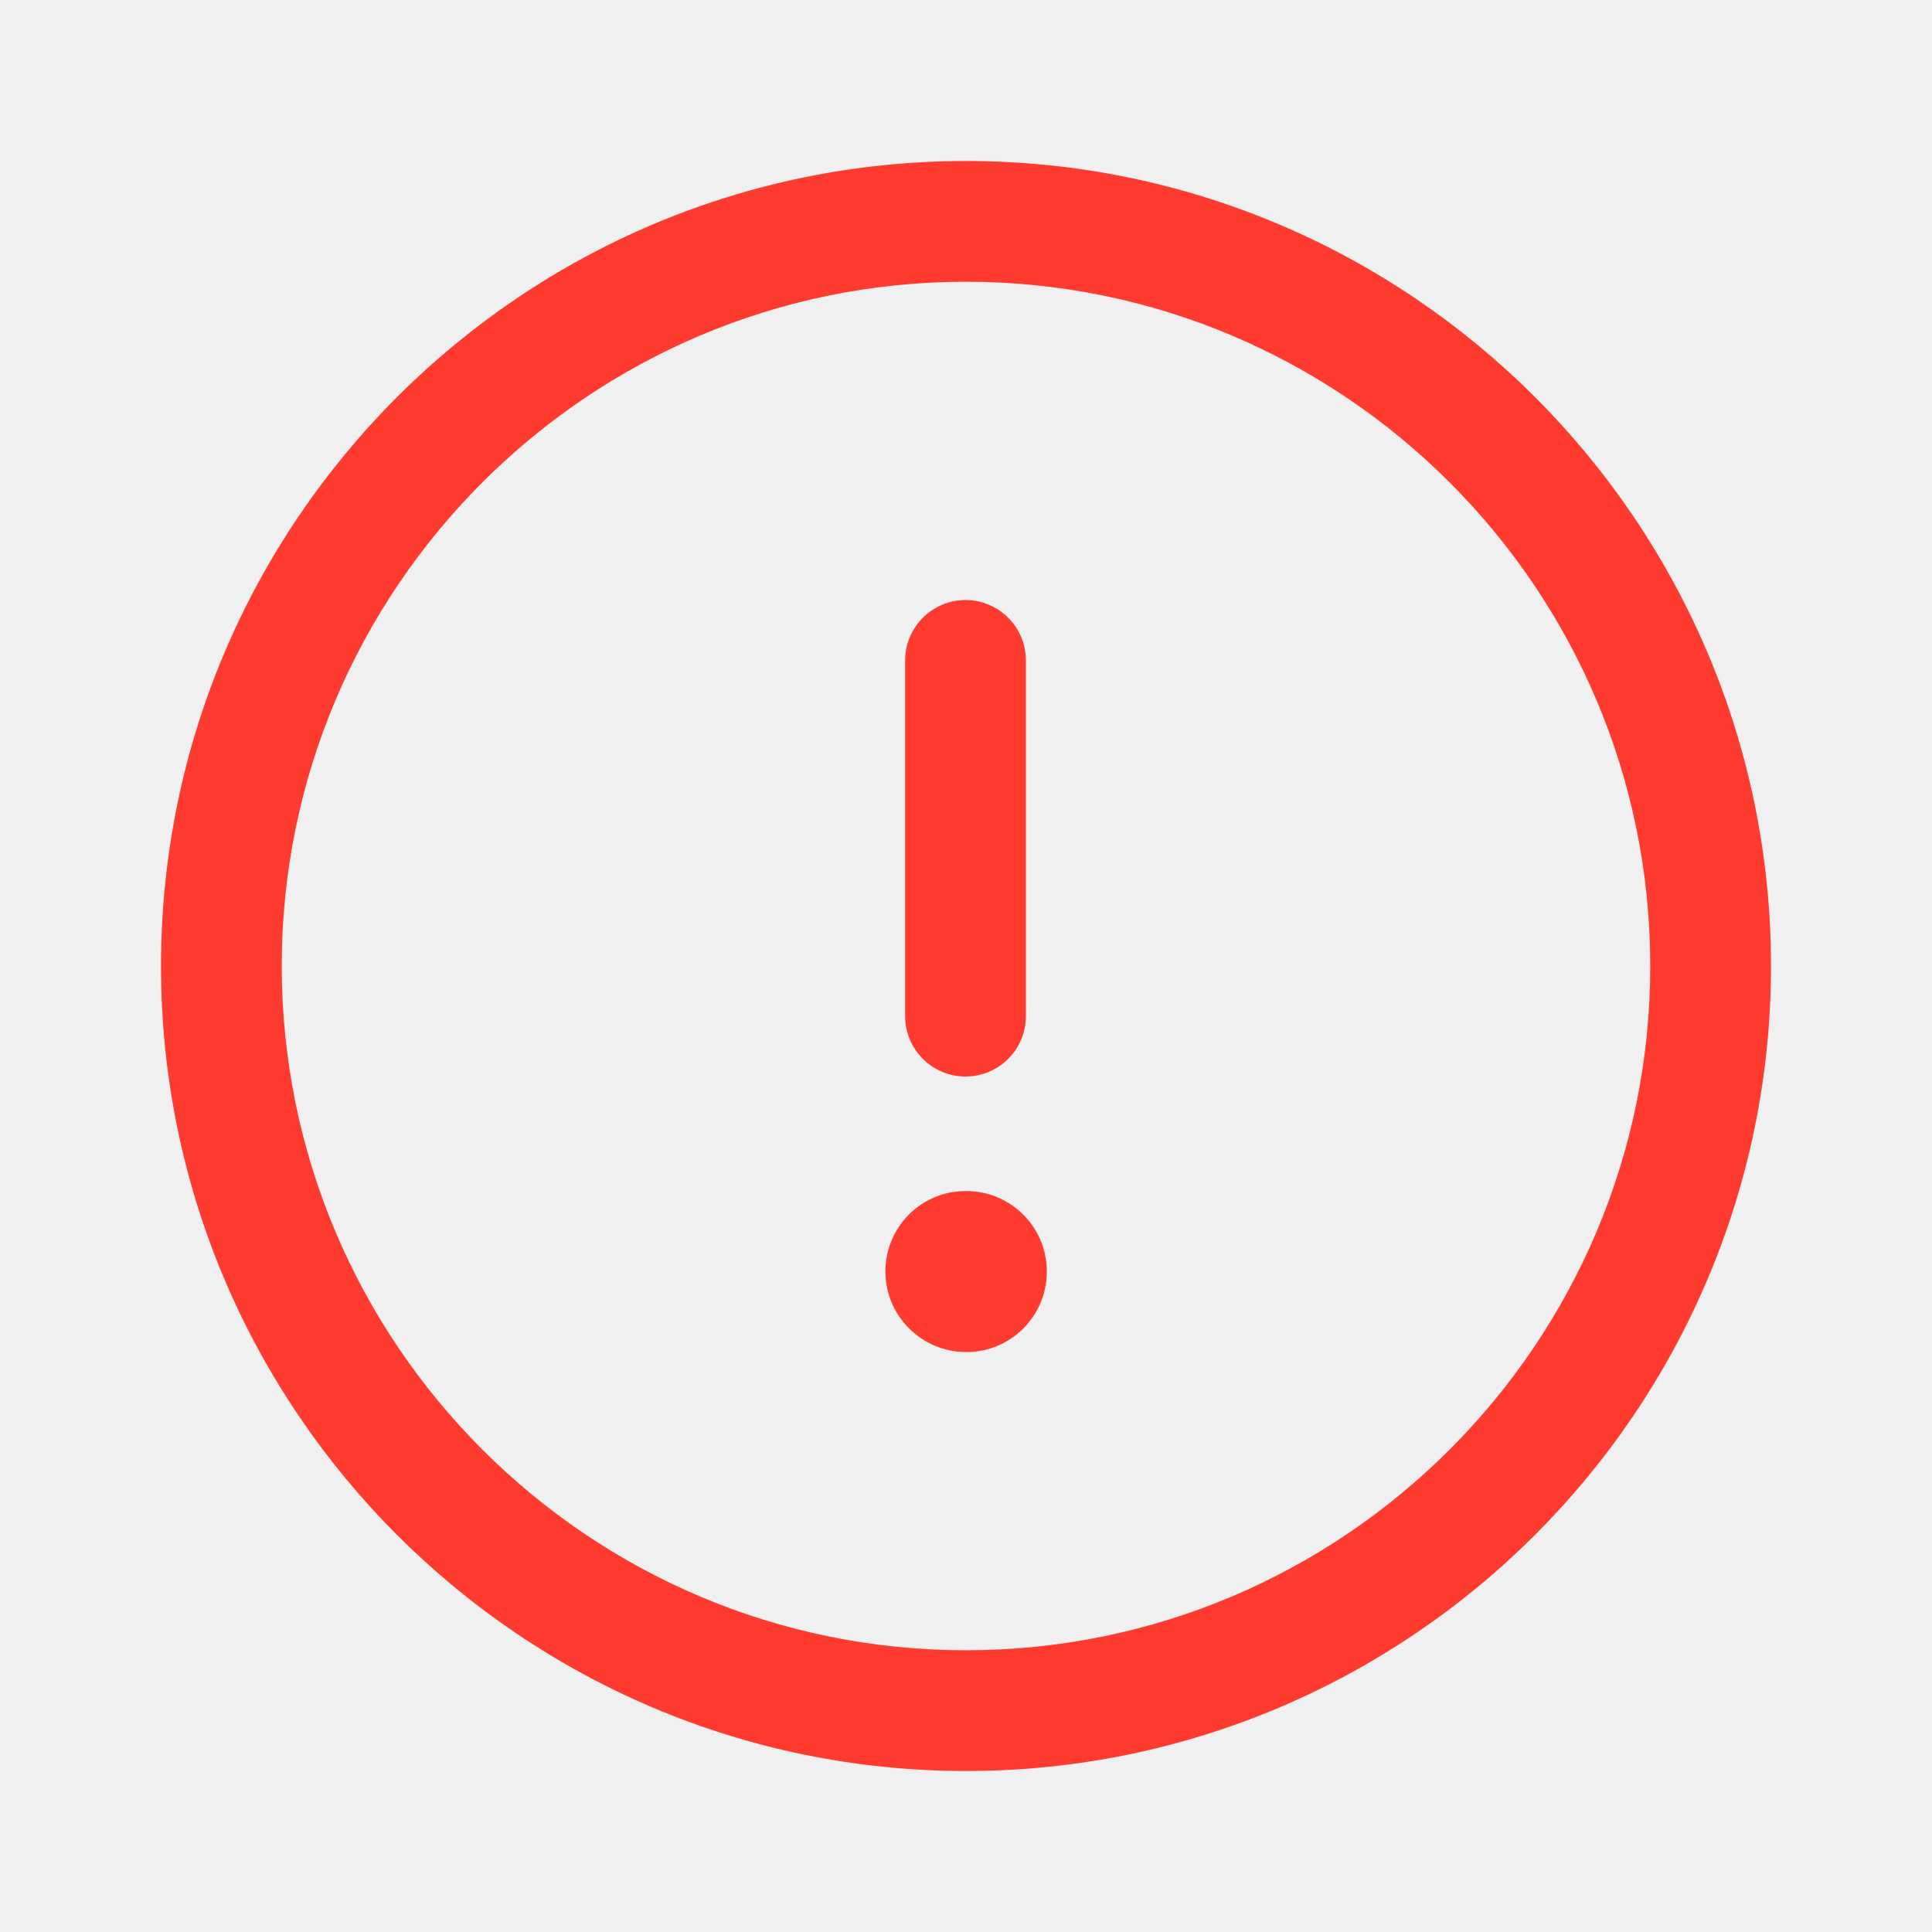
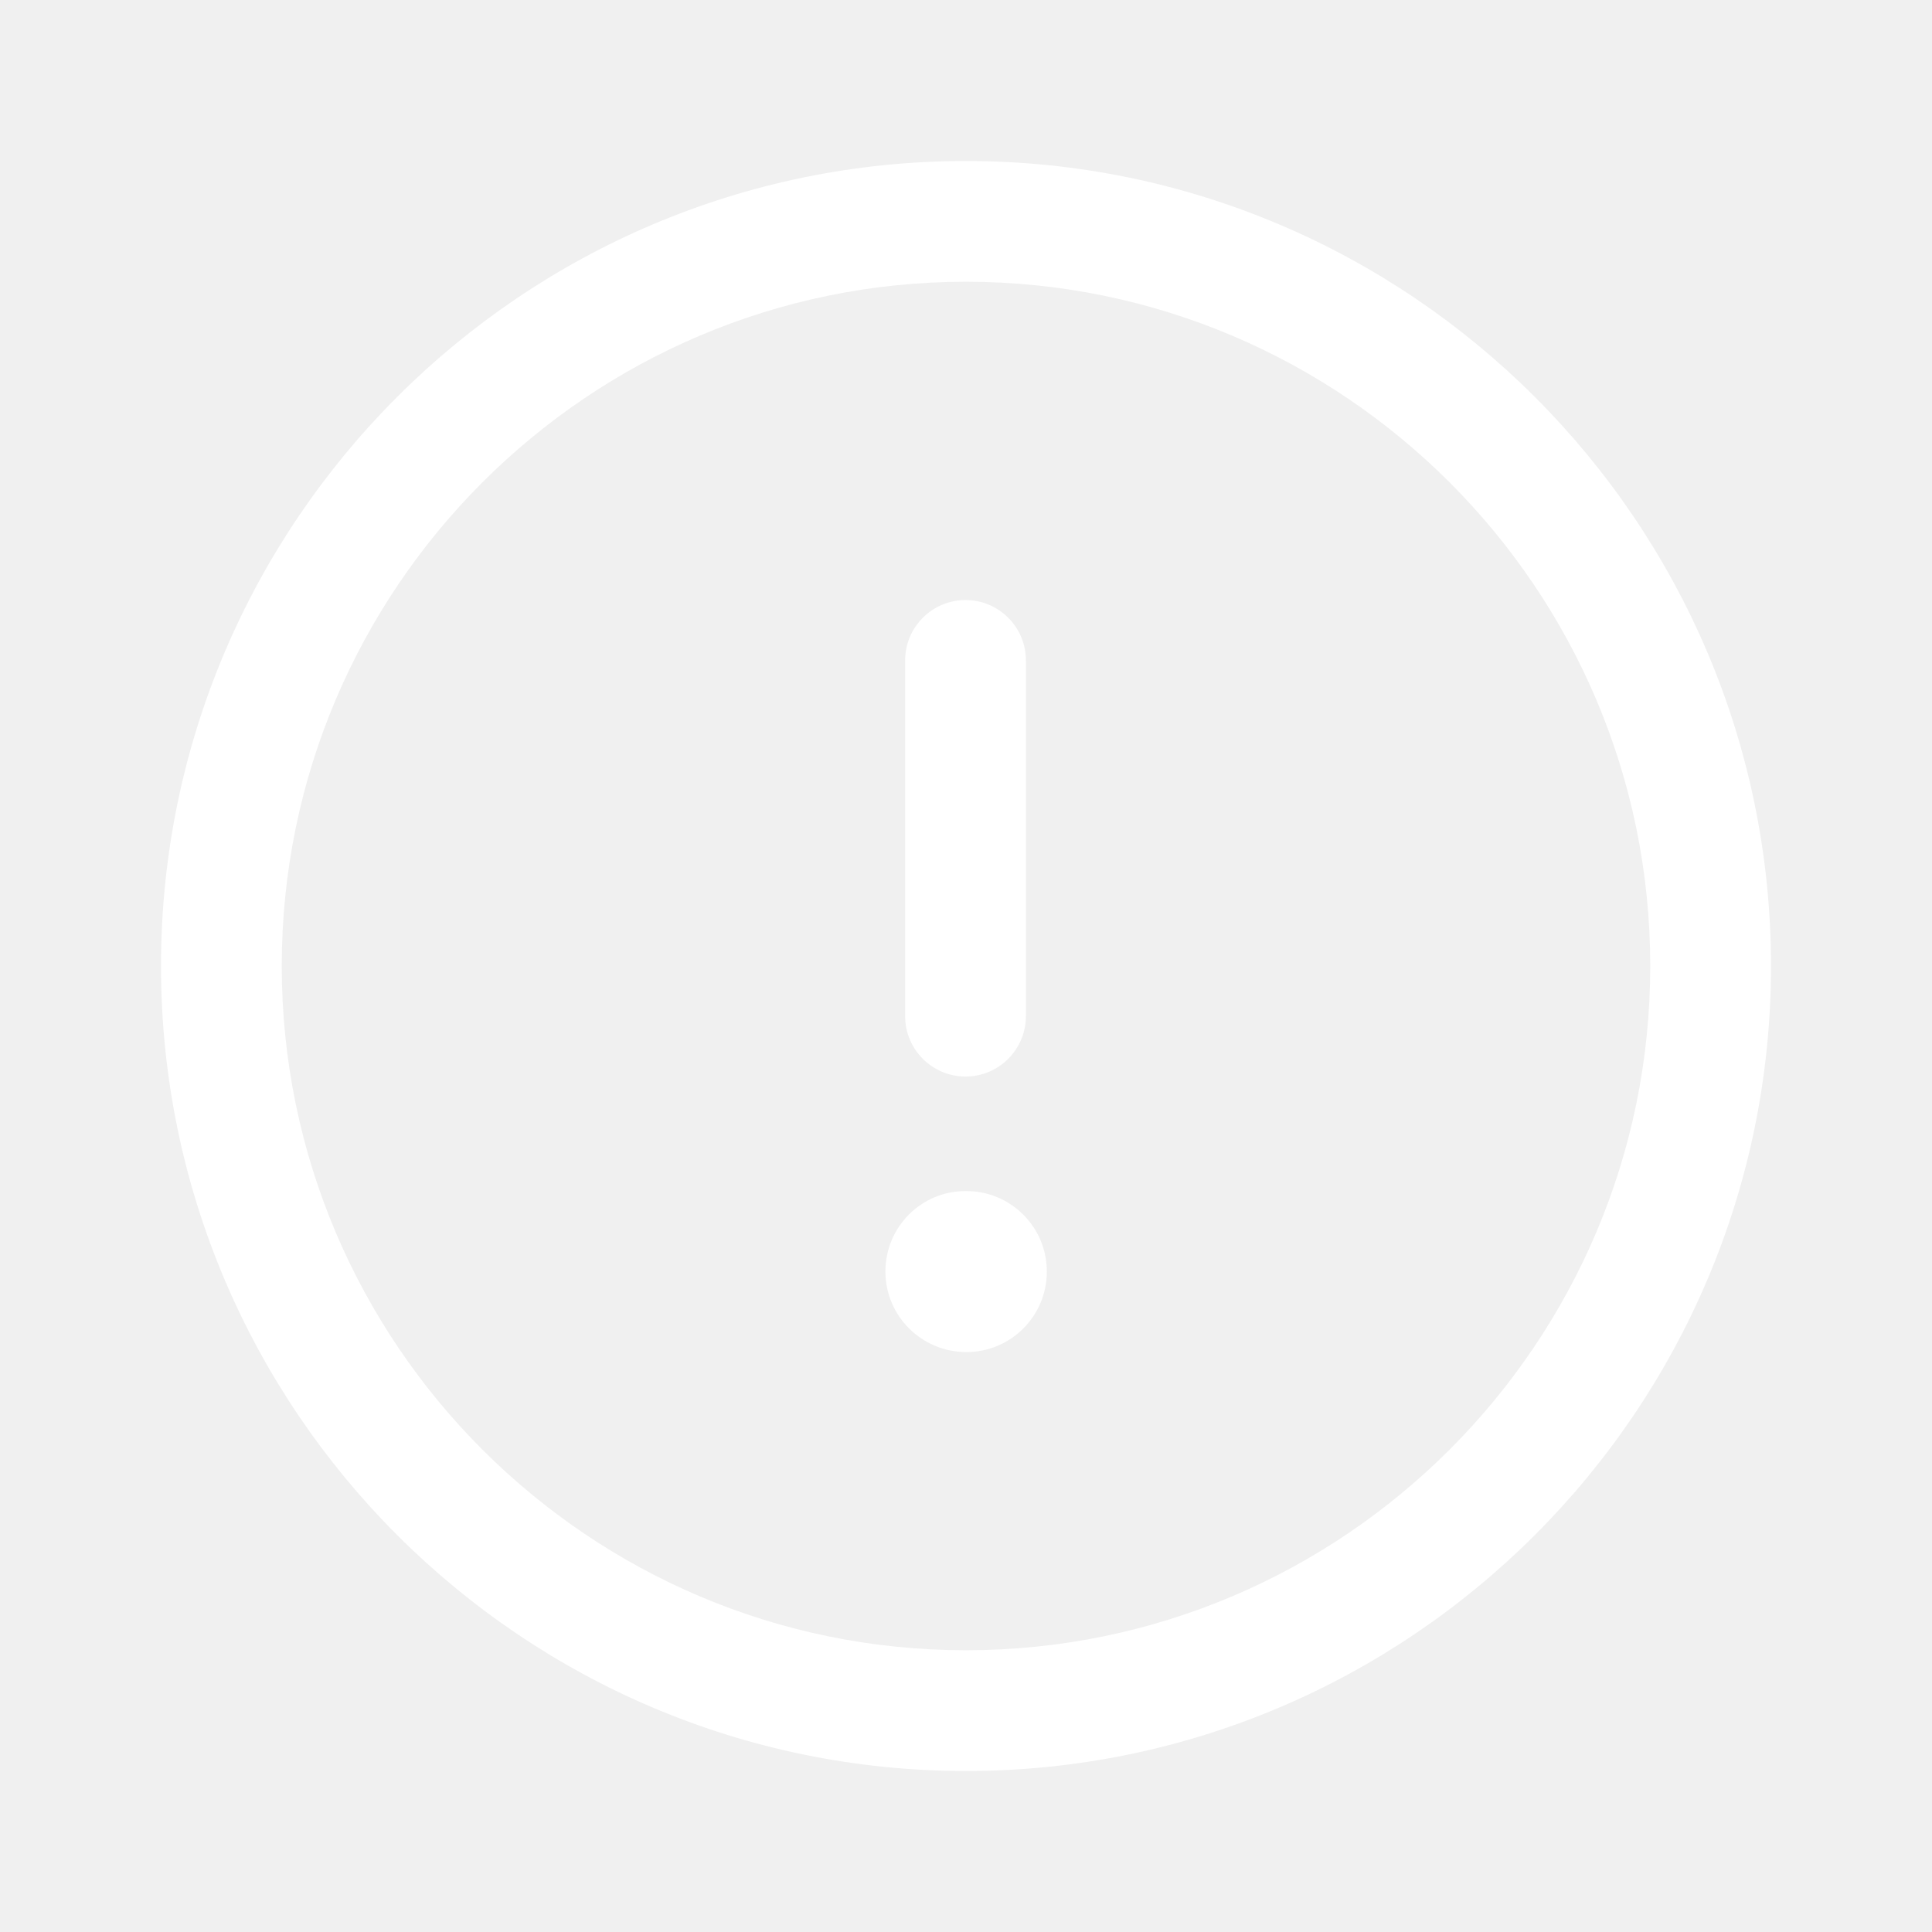
<svg xmlns="http://www.w3.org/2000/svg" width="24" height="24" viewBox="0 0 24 24" fill="none">
-   <path fill-rule="evenodd" clip-rule="evenodd" d="M12 3.5C7.313 3.5 3.5 7.313 3.5 12C3.5 16.687 7.313 20.5 12 20.5C16.687 20.5 20.5 16.687 20.5 12C20.5 7.313 16.687 3.5 12 3.5ZM12 22C6.486 22 2 17.514 2 12C2 6.486 6.486 2 12 2C17.514 2 22 6.486 22 12C22 17.514 17.514 22 12 22Z" fill="#FF3B30" />
-   <path fill-rule="evenodd" clip-rule="evenodd" d="M11.994 13.373C11.58 13.373 11.244 13.037 11.244 12.623V8.204C11.244 7.79 11.58 7.454 11.994 7.454C12.408 7.454 12.744 7.79 12.744 8.204V12.623C12.744 13.037 12.408 13.373 11.994 13.373Z" fill="#FF3B30" />
-   <path fill-rule="evenodd" clip-rule="evenodd" d="M12.004 16.796C11.451 16.796 10.999 16.349 10.999 15.796C10.999 15.243 11.442 14.796 11.994 14.796H12.004C12.557 14.796 13.004 15.243 13.004 15.796C13.004 16.349 12.557 16.796 12.004 16.796Z" fill="#FF3B30" />
+   <path fill-rule="evenodd" clip-rule="evenodd" d="M12 3.5C7.313 3.5 3.5 7.313 3.5 12C3.5 16.687 7.313 20.5 12 20.5C16.687 20.5 20.5 16.687 20.5 12C20.5 7.313 16.687 3.5 12 3.5ZM12 22C6.486 22 2 17.514 2 12C2 6.486 6.486 2 12 2C17.514 2 22 6.486 22 12C22 17.514 17.514 22 12 22Z" fill="white" />
+   <path fill-rule="evenodd" clip-rule="evenodd" d="M11.994 13.373C11.58 13.373 11.244 13.037 11.244 12.623V8.204C11.244 7.79 11.58 7.454 11.994 7.454C12.408 7.454 12.744 7.79 12.744 8.204V12.623C12.744 13.037 12.408 13.373 11.994 13.373Z" fill="white" />
+   <path fill-rule="evenodd" clip-rule="evenodd" d="M12.004 16.796C11.451 16.796 10.999 16.349 10.999 15.796C10.999 15.243 11.442 14.796 11.994 14.796H12.004C12.557 14.796 13.004 15.243 13.004 15.796C13.004 16.349 12.557 16.796 12.004 16.796Z" fill="white" />
</svg>
